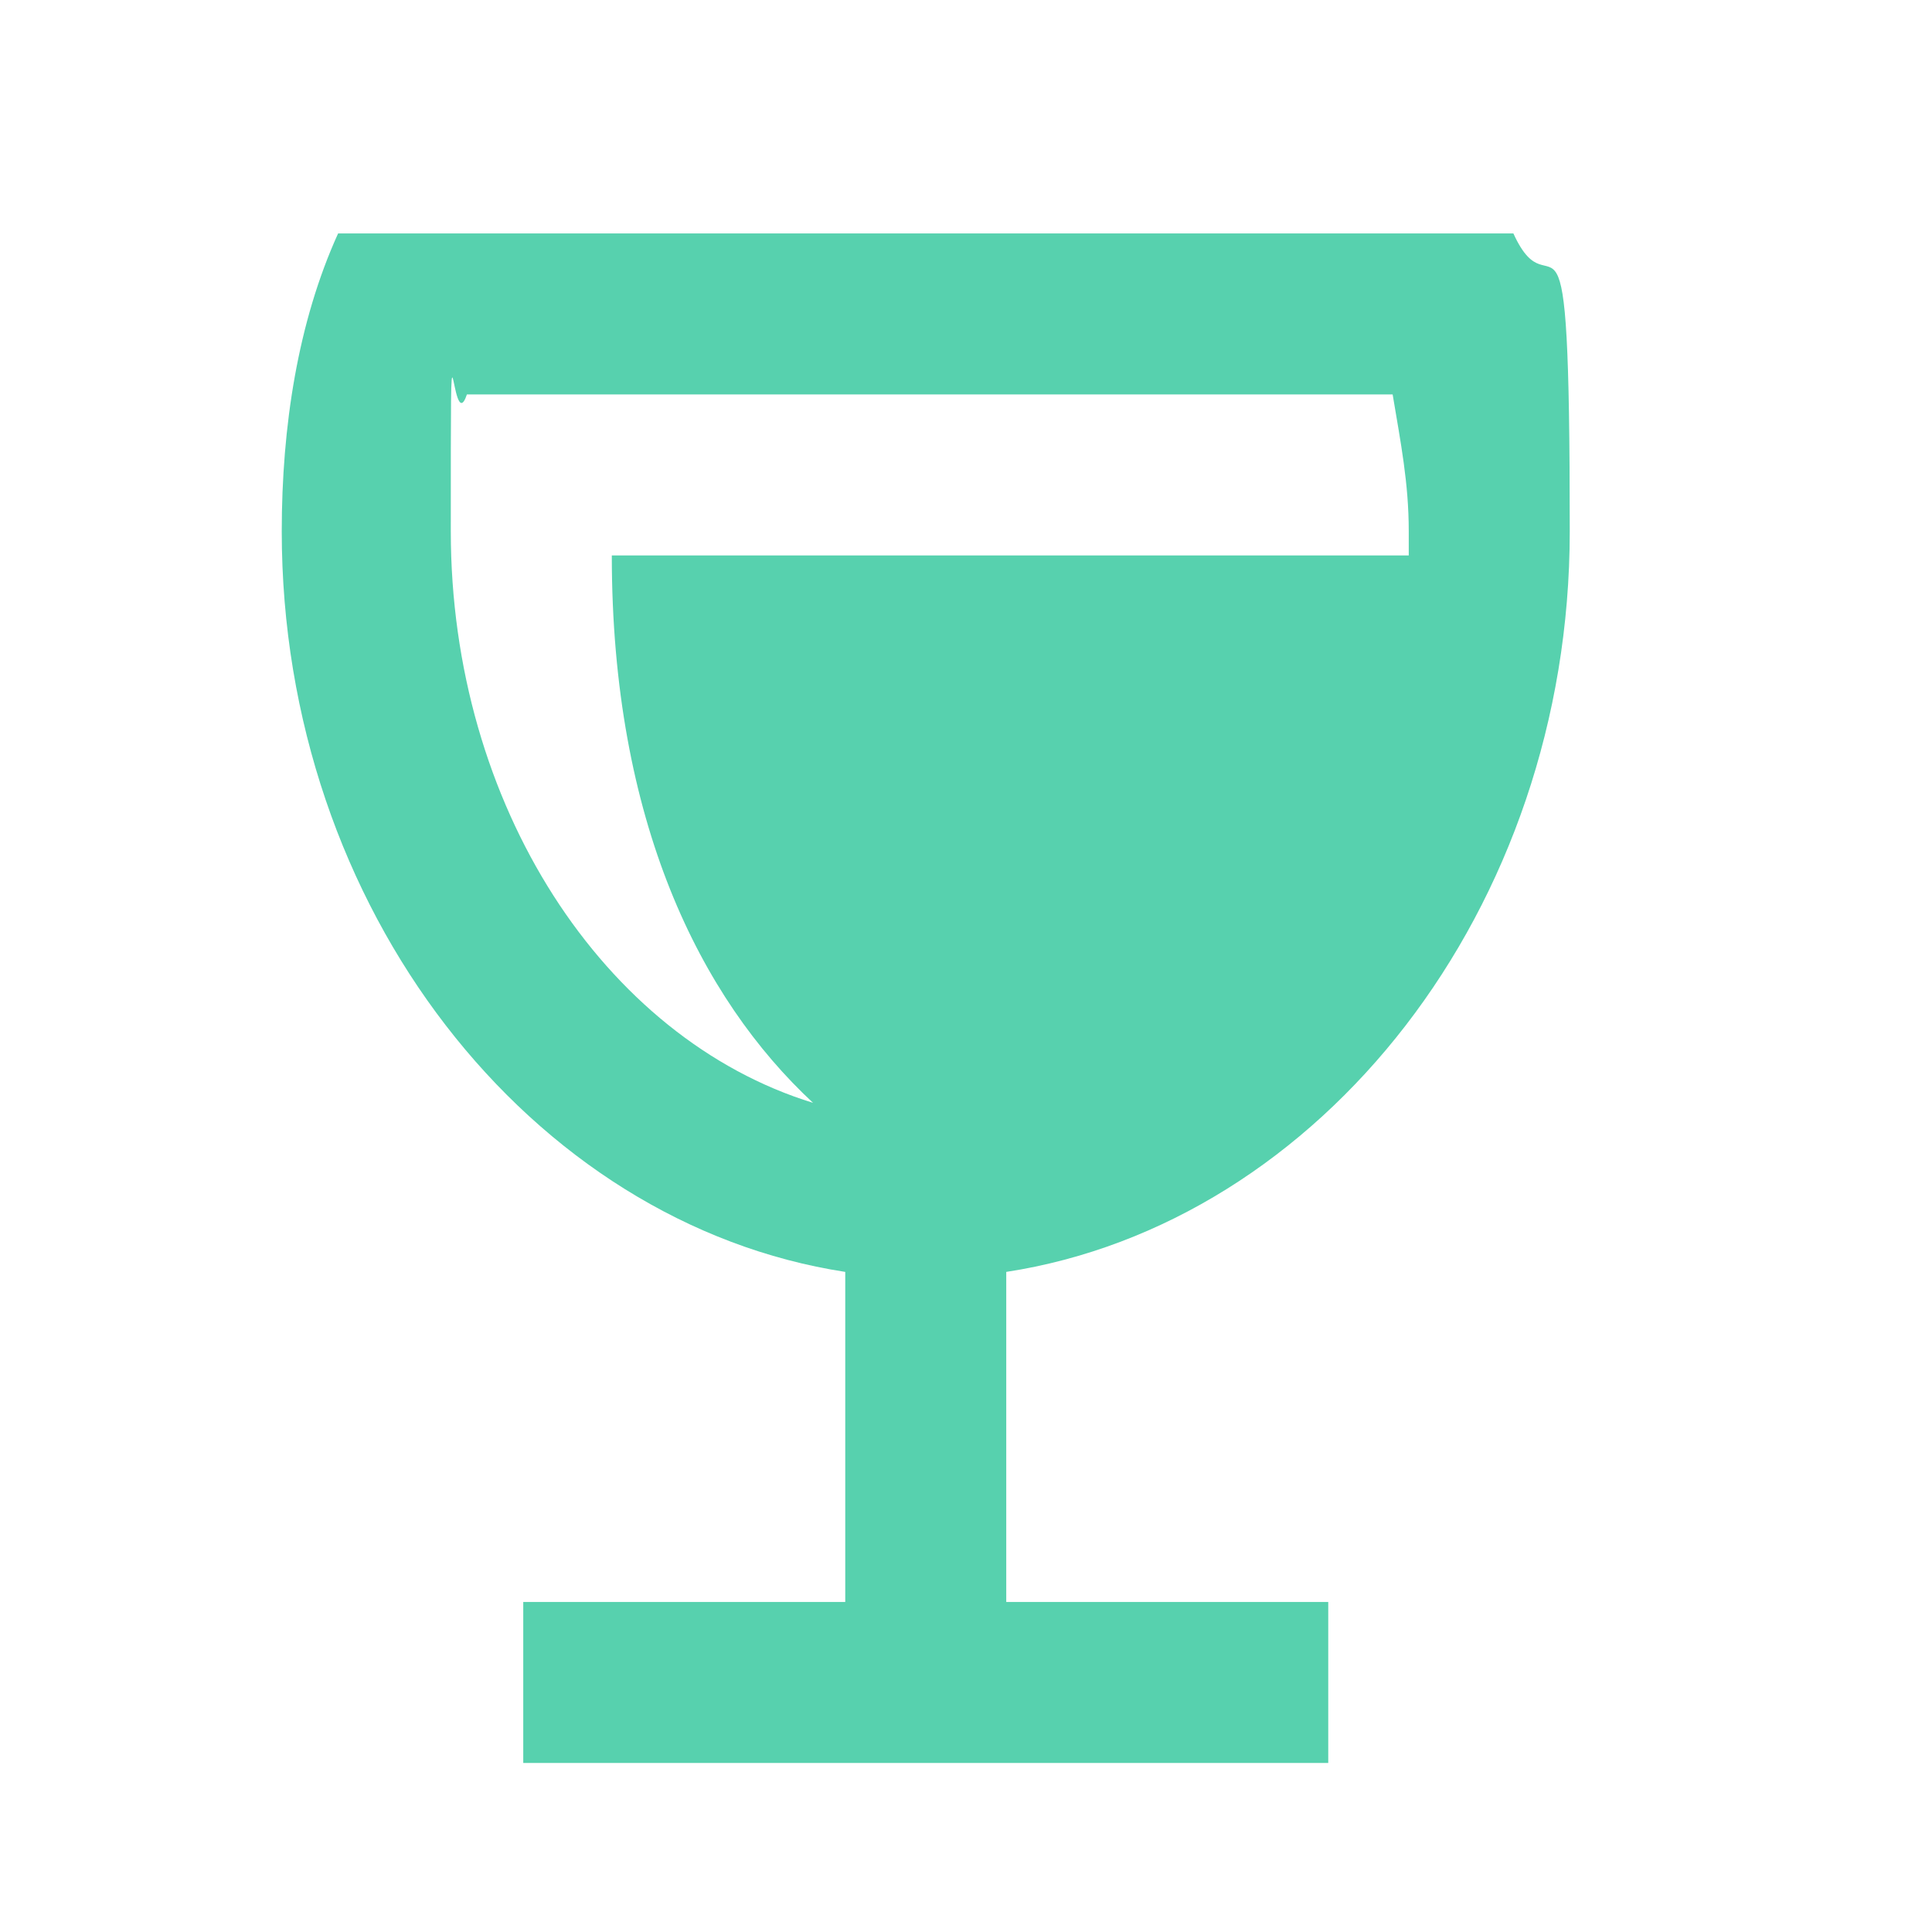
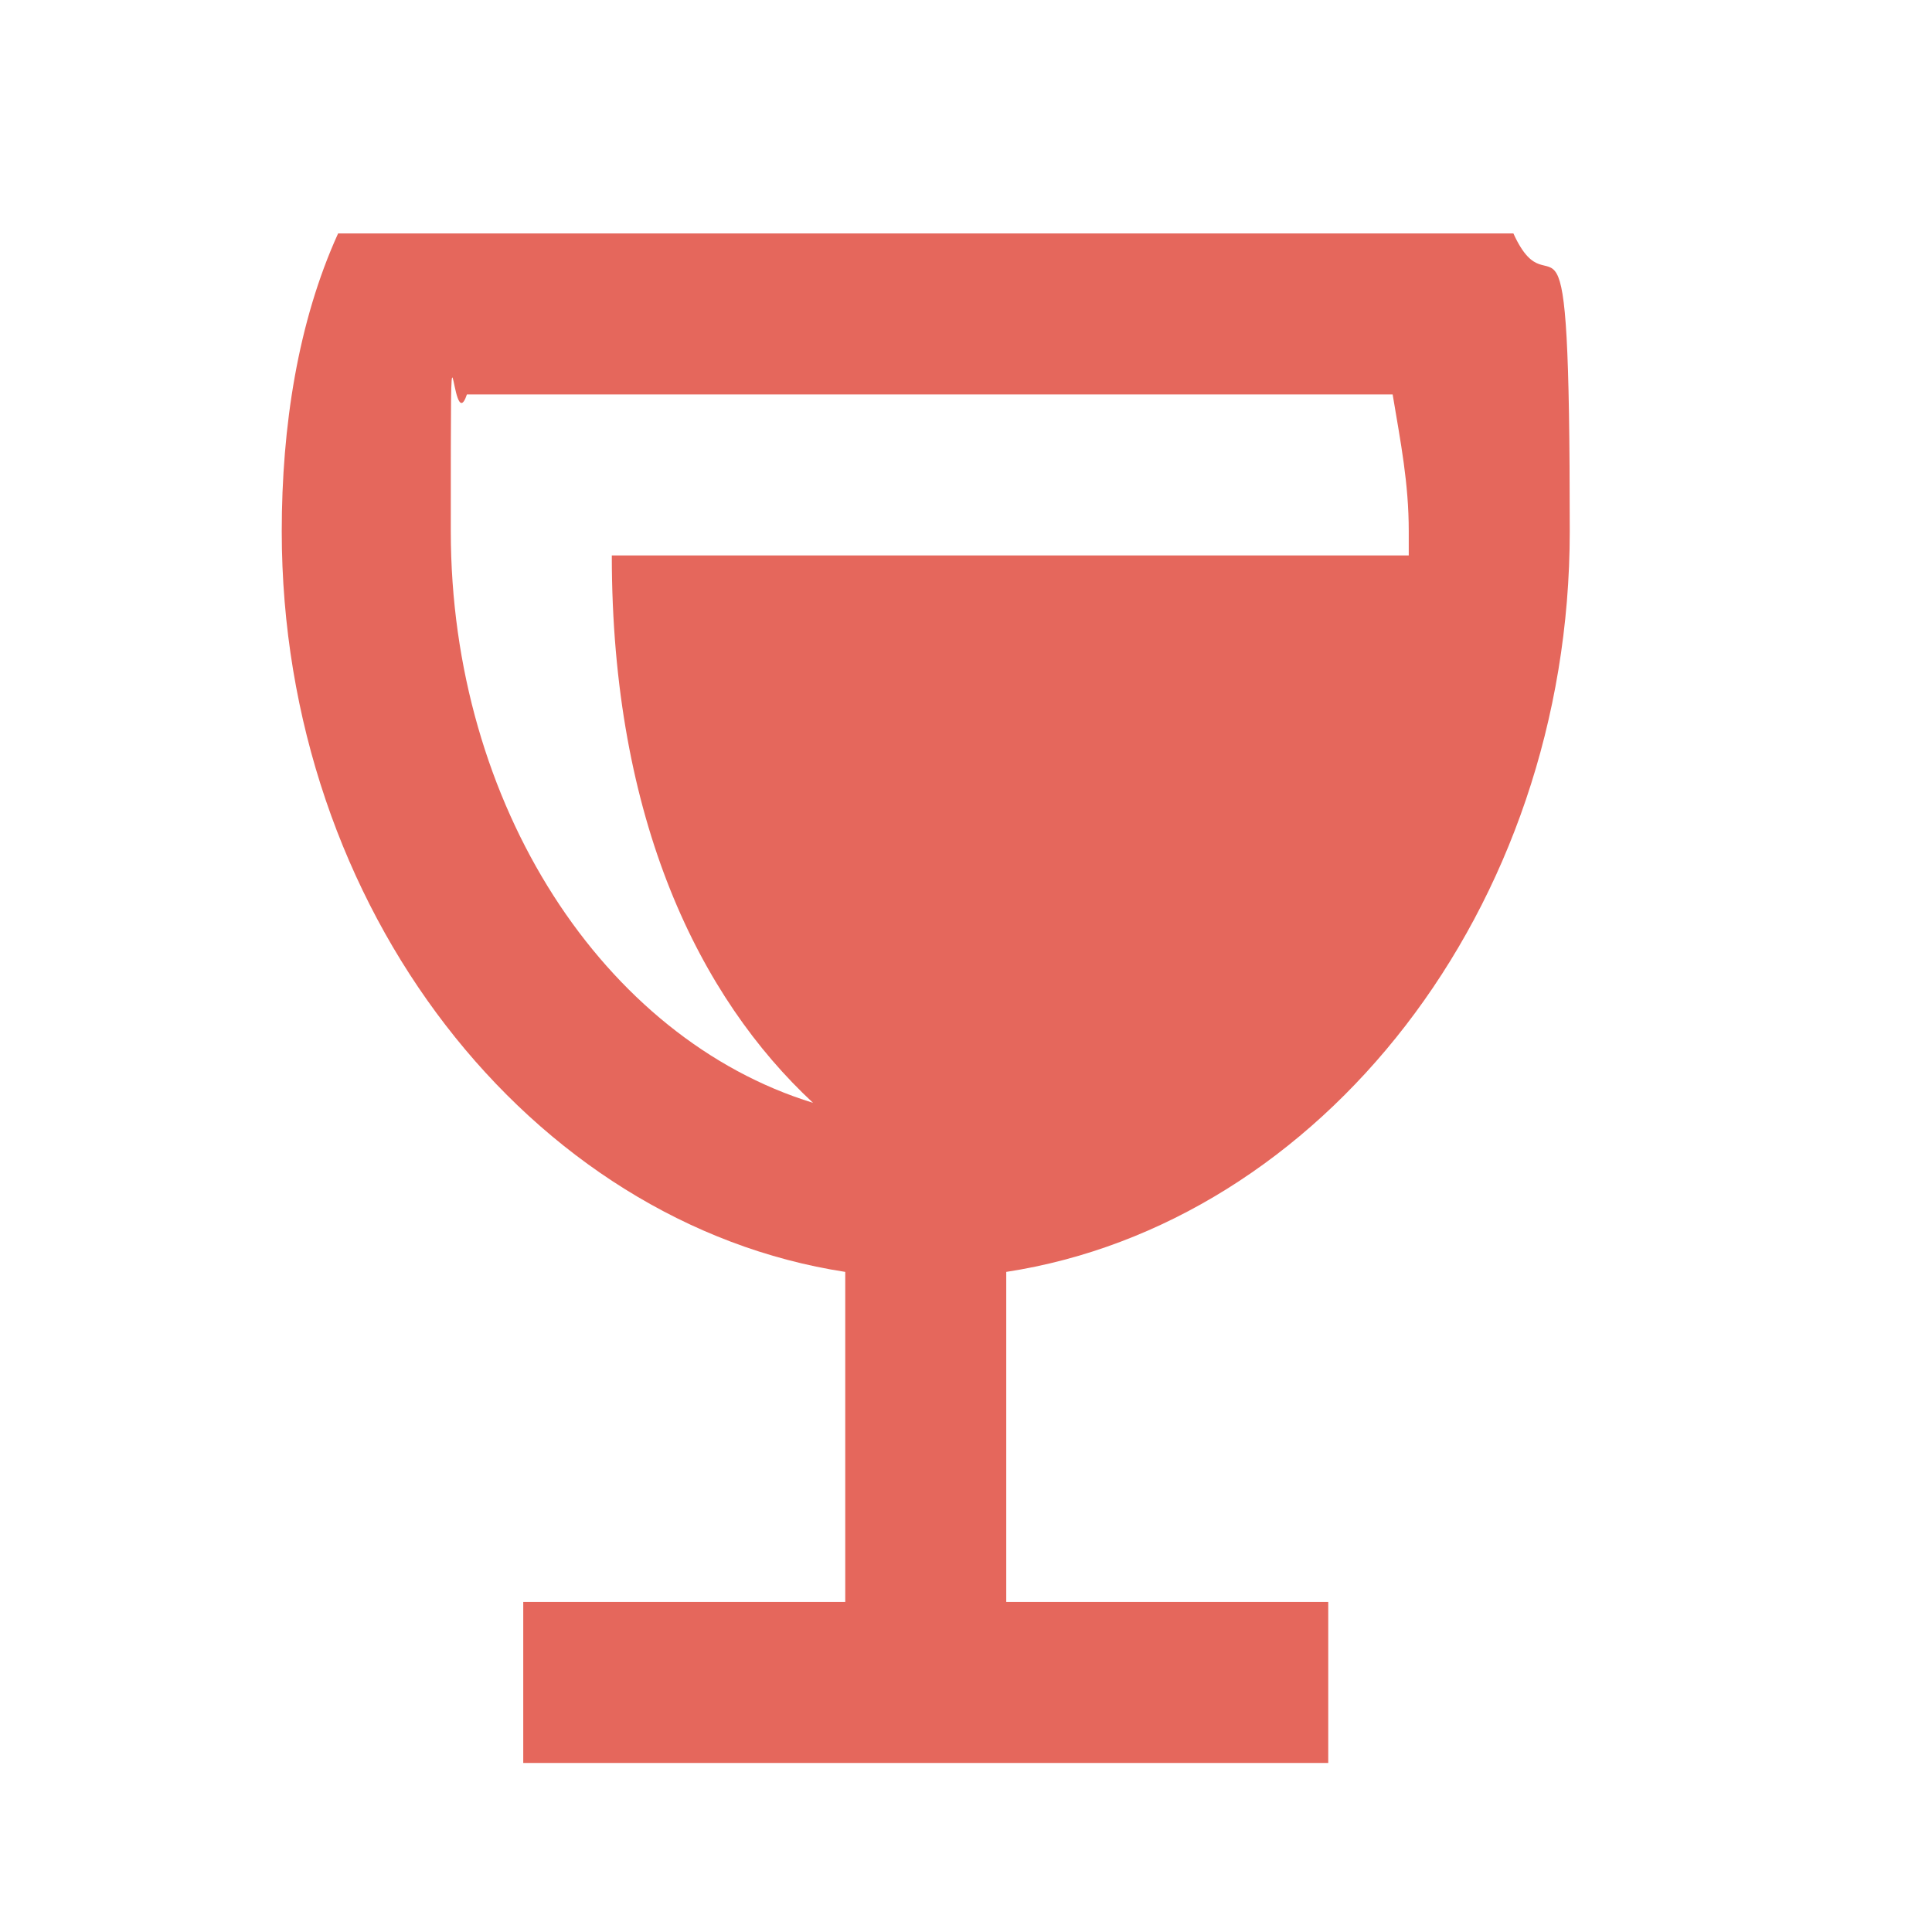
<svg xmlns="http://www.w3.org/2000/svg" id="Layer_1" version="1.1" viewBox="0 0 24 24">
-   <path fill="#57d1ae" d="M4.2,2.9c-.5,1.1-.7,2.4-.7,3.7,0,4.7,3.1,8.6,7,9.2v4.1h-4v2h10v-2h-4v-4.1c3.9-.6,7-4.5,7-9.2s-.2-2.6-.7-3.7H4.2ZM5.7,4.9h11.6c.1.6.2,1.1.2,1.7s0,.2,0,.3H7.6c0,3.3,1.1,5.5,2.5,6.8-2.6-.8-4.5-3.7-4.5-7.1s0-1.1.2-1.7Z" />
+   <defs>
+     <style>
+       .st0 {
+         fill: #e5675c;
+       }
+     </style>
+   </defs>
+   <path class="st0" d="M4.2,2.9c-.5,1.1-.7,2.4-.7,3.7,0,4.7,3.1,8.6,7,9.2v4.1h-4v2h10v-2h-4v-4.1c3.9-.6,7-4.5,7-9.2s-.2-2.6-.7-3.7c0,0-14.6,0-14.6,0ZM5.7,4.9h11.6c.1.6.2,1.1.2,1.7s0,.2,0,.3H7.6c0,3.3,1.1,5.5,2.5,6.8-2.6-.8-4.5-3.7-4.5-7.1s0-1.1.2-1.7h-.1Z" />
</svg>
